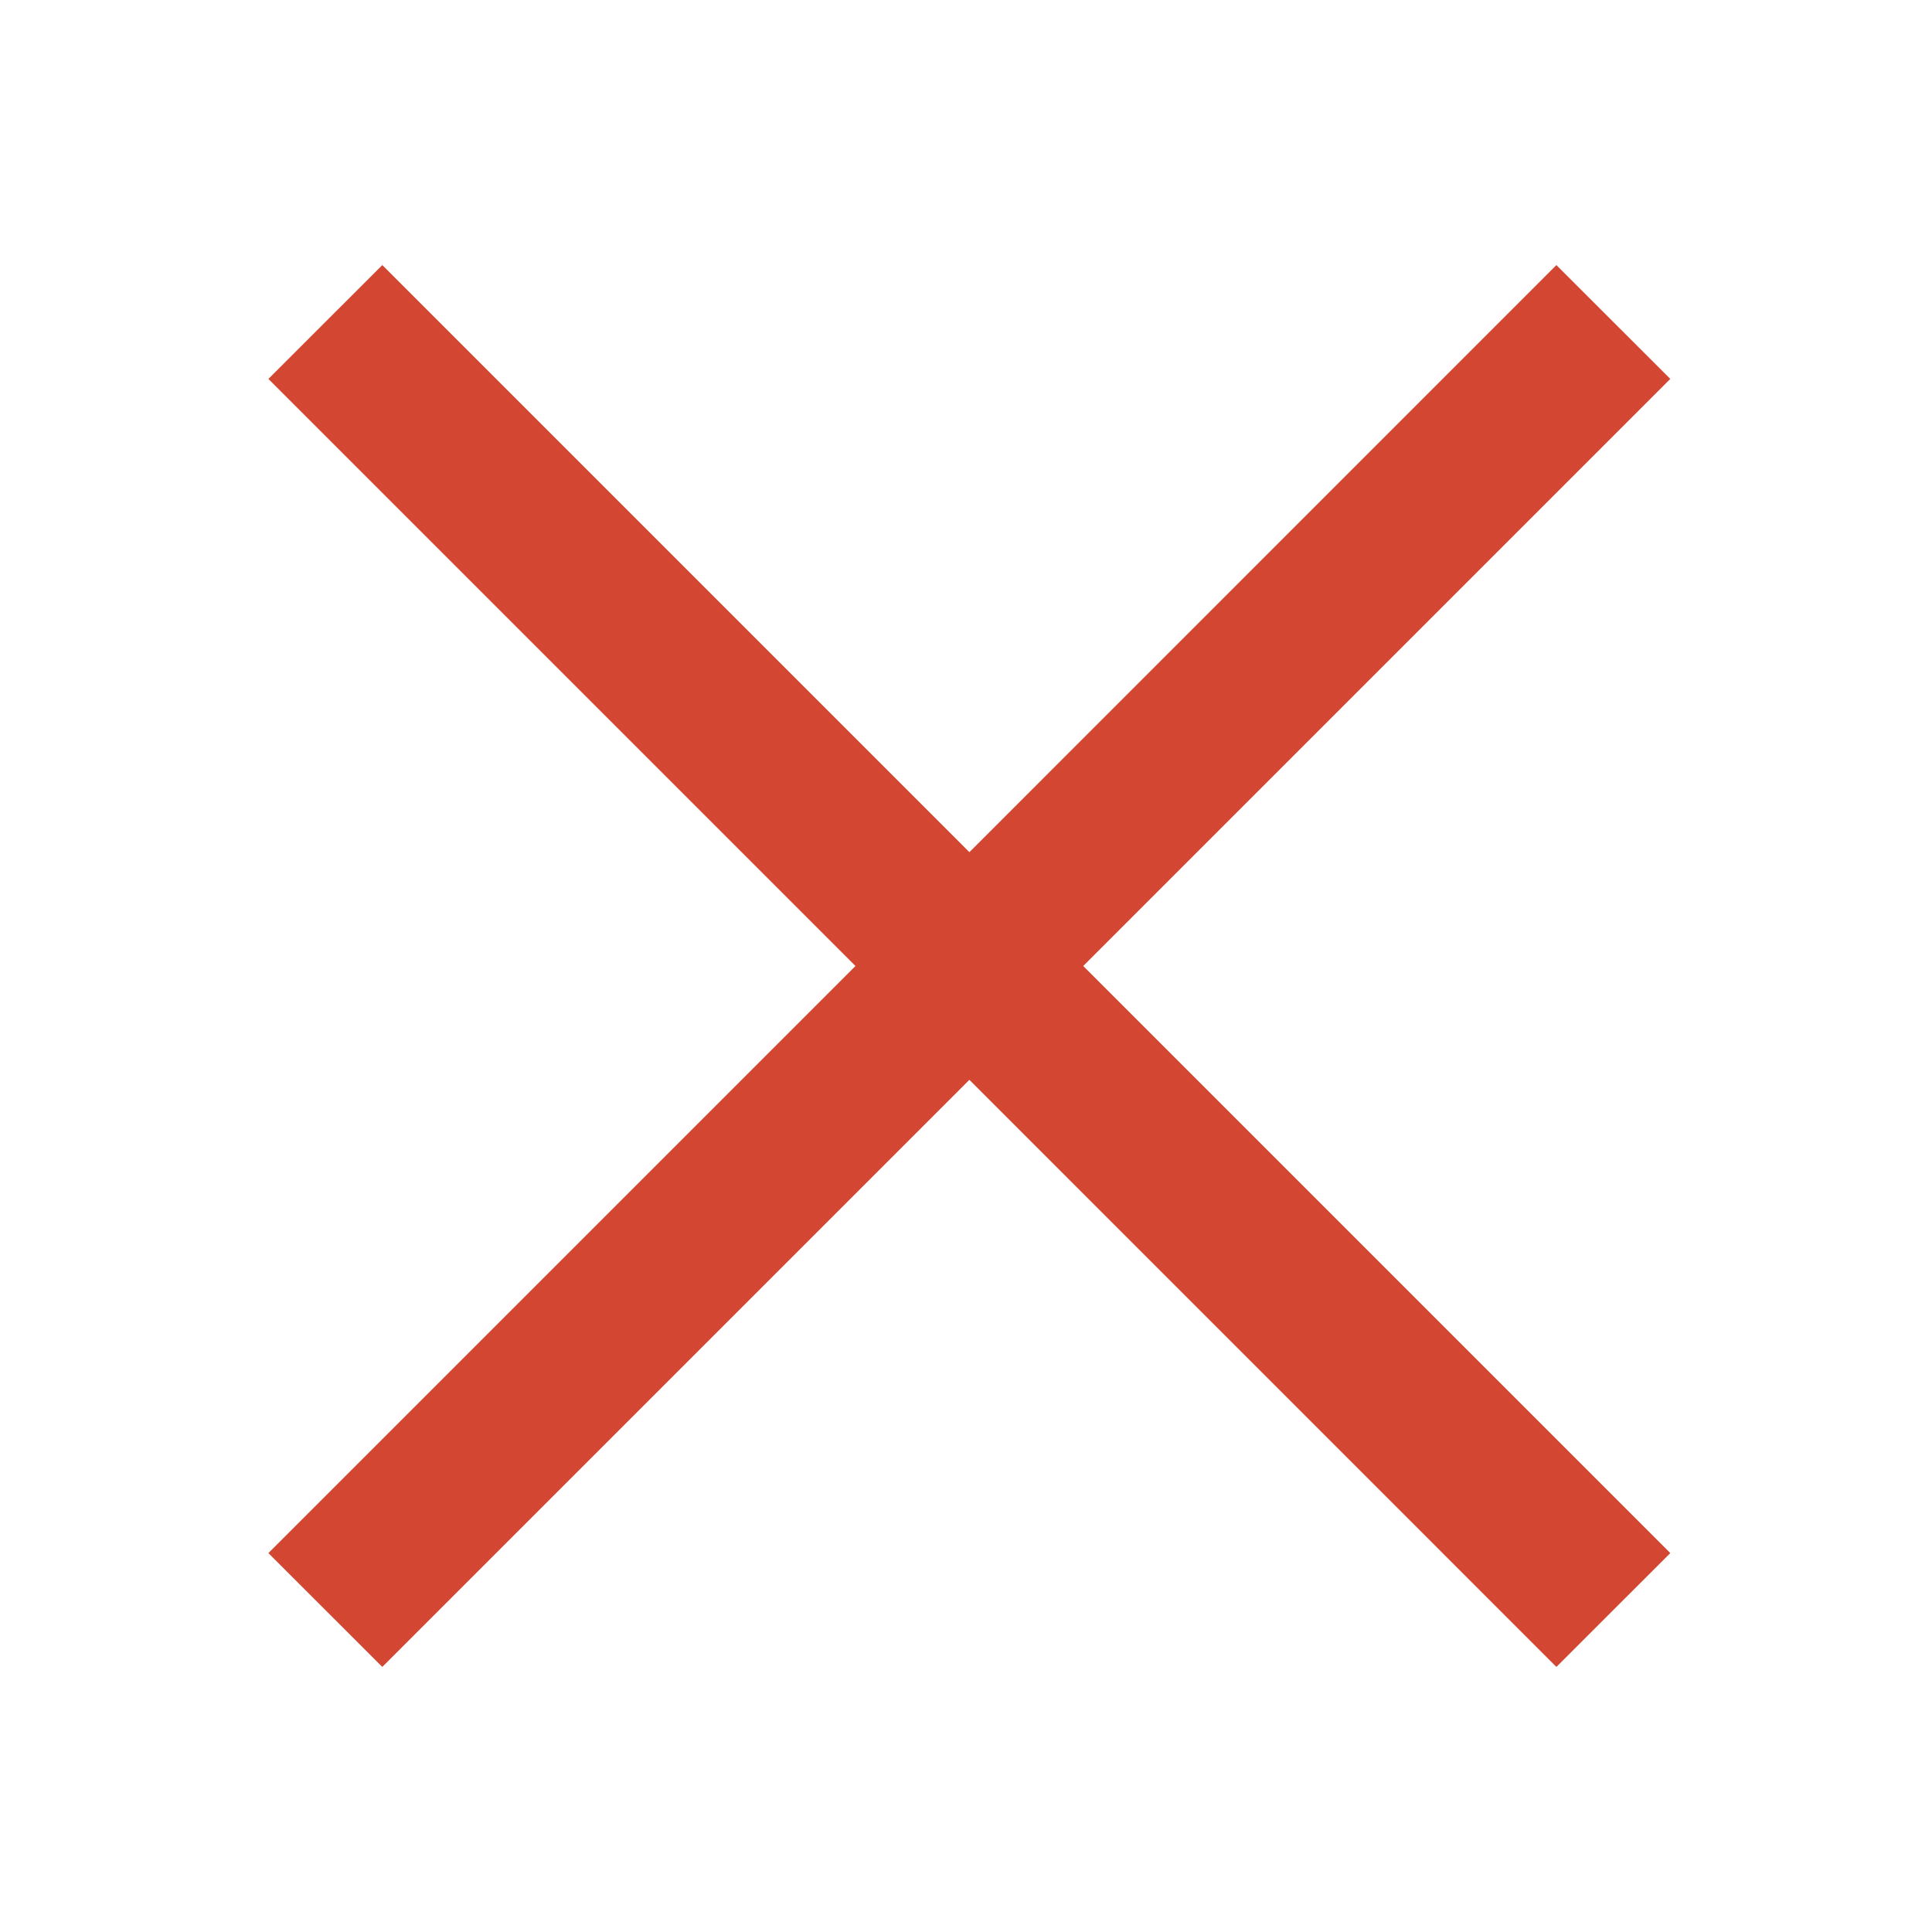
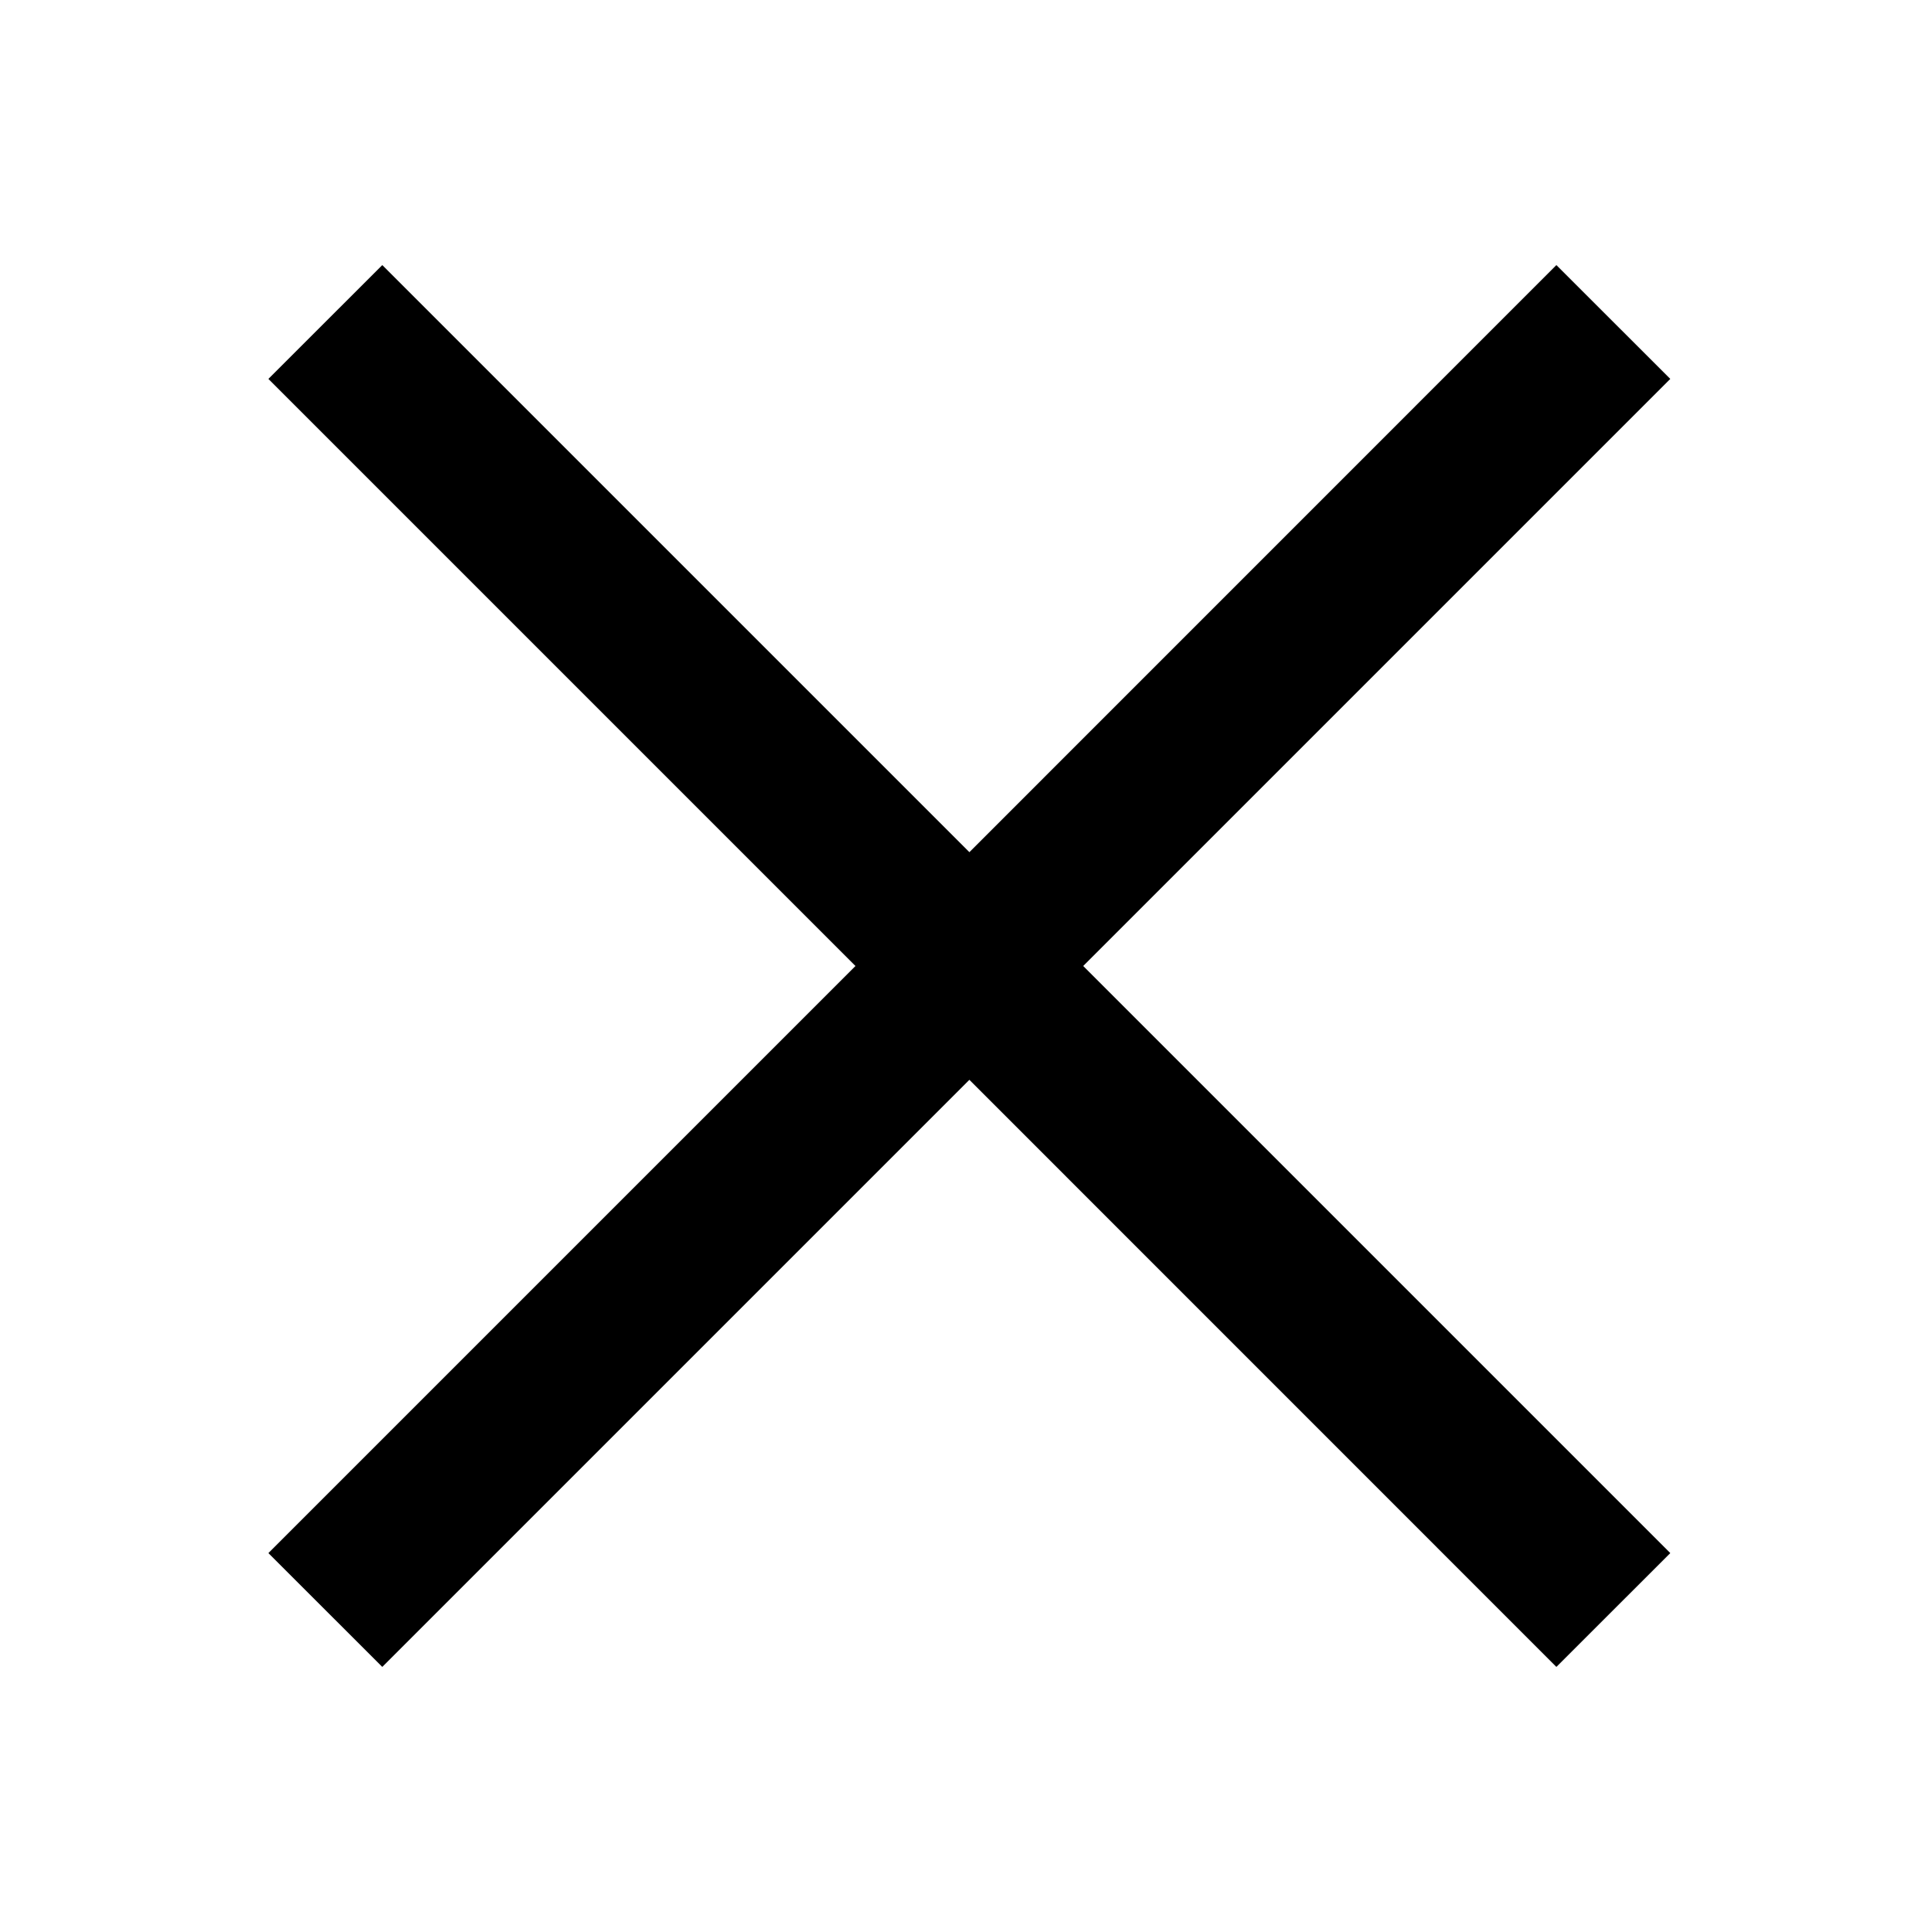
<svg xmlns="http://www.w3.org/2000/svg" width="24" height="24" viewBox="0 0 24 24">
-   <path d="M20.749 4.707l-1.415-1.414-7.292 7.293-7.293-7.293-1.415 1.414L10.627 12l-7.293 7.293 1.415 1.414 7.293-7.293 7.292 7.293 1.415-1.414L13.456 12z" fill="#D24632" />
+   <path d="M20.749 4.707l-1.415-1.414-7.292 7.293-7.293-7.293-1.415 1.414L10.627 12l-7.293 7.293 1.415 1.414 7.293-7.293 7.292 7.293 1.415-1.414L13.456 12z" fill="FF424A" />
</svg>
